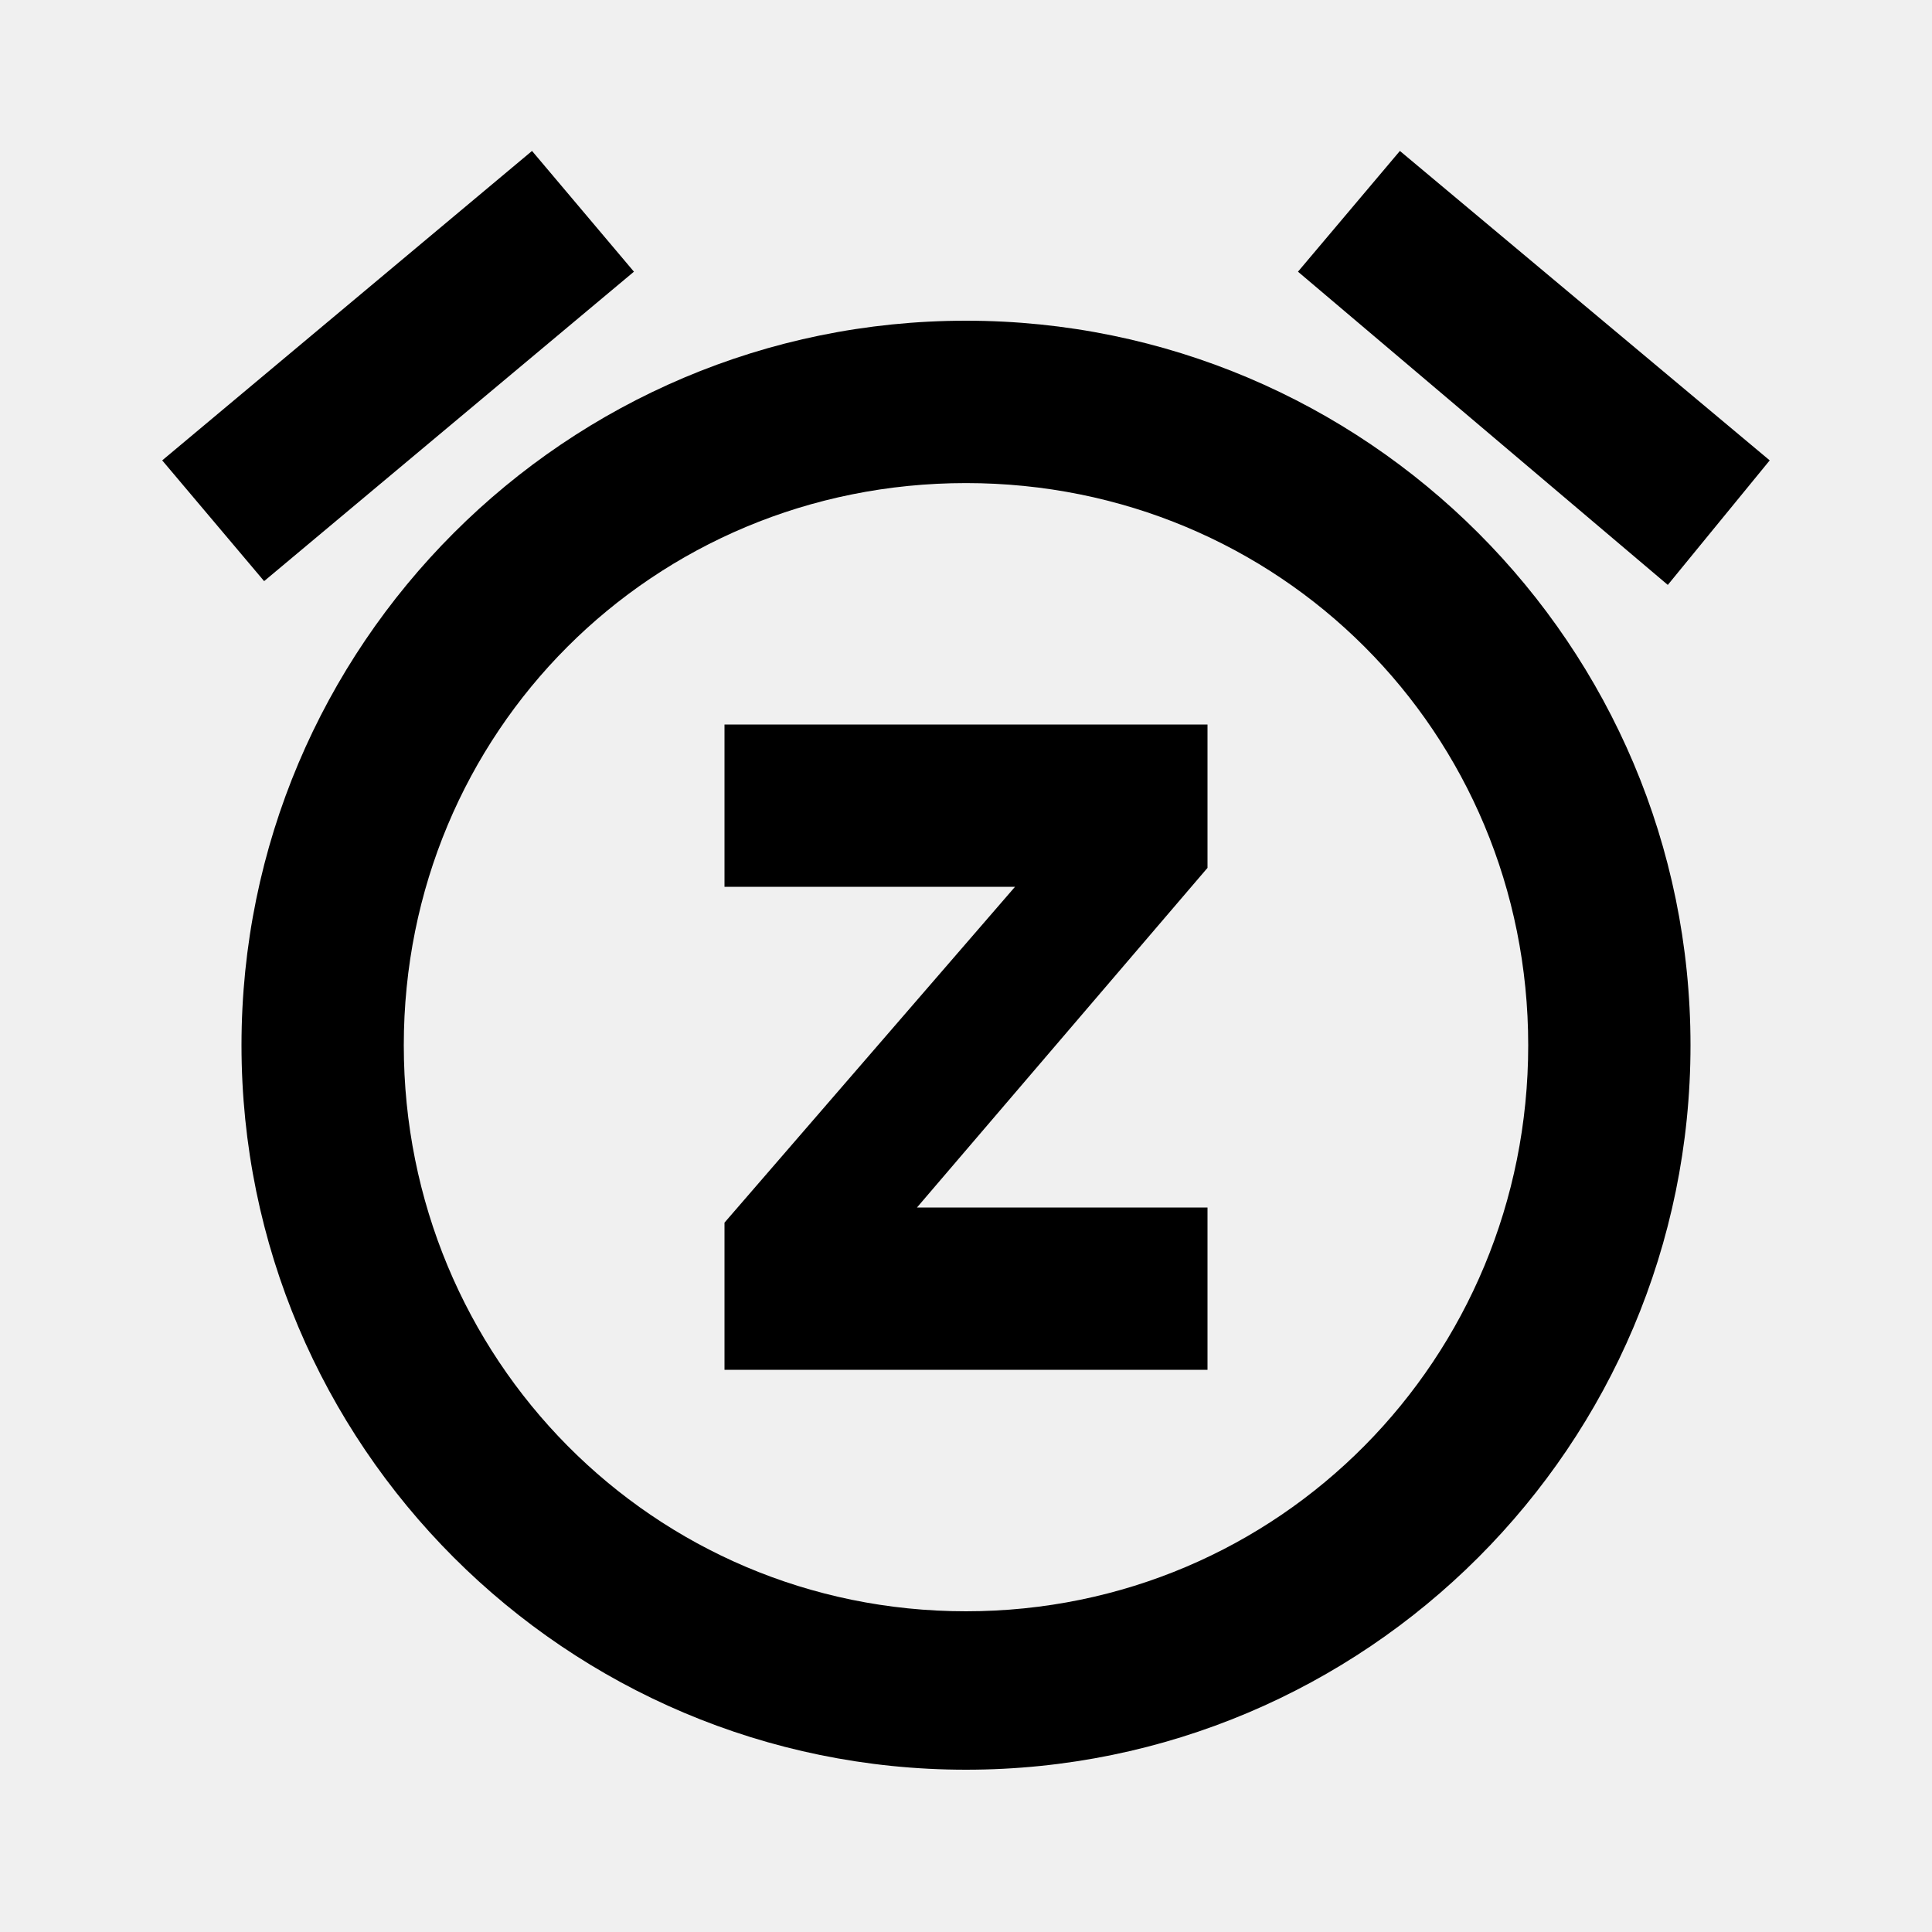
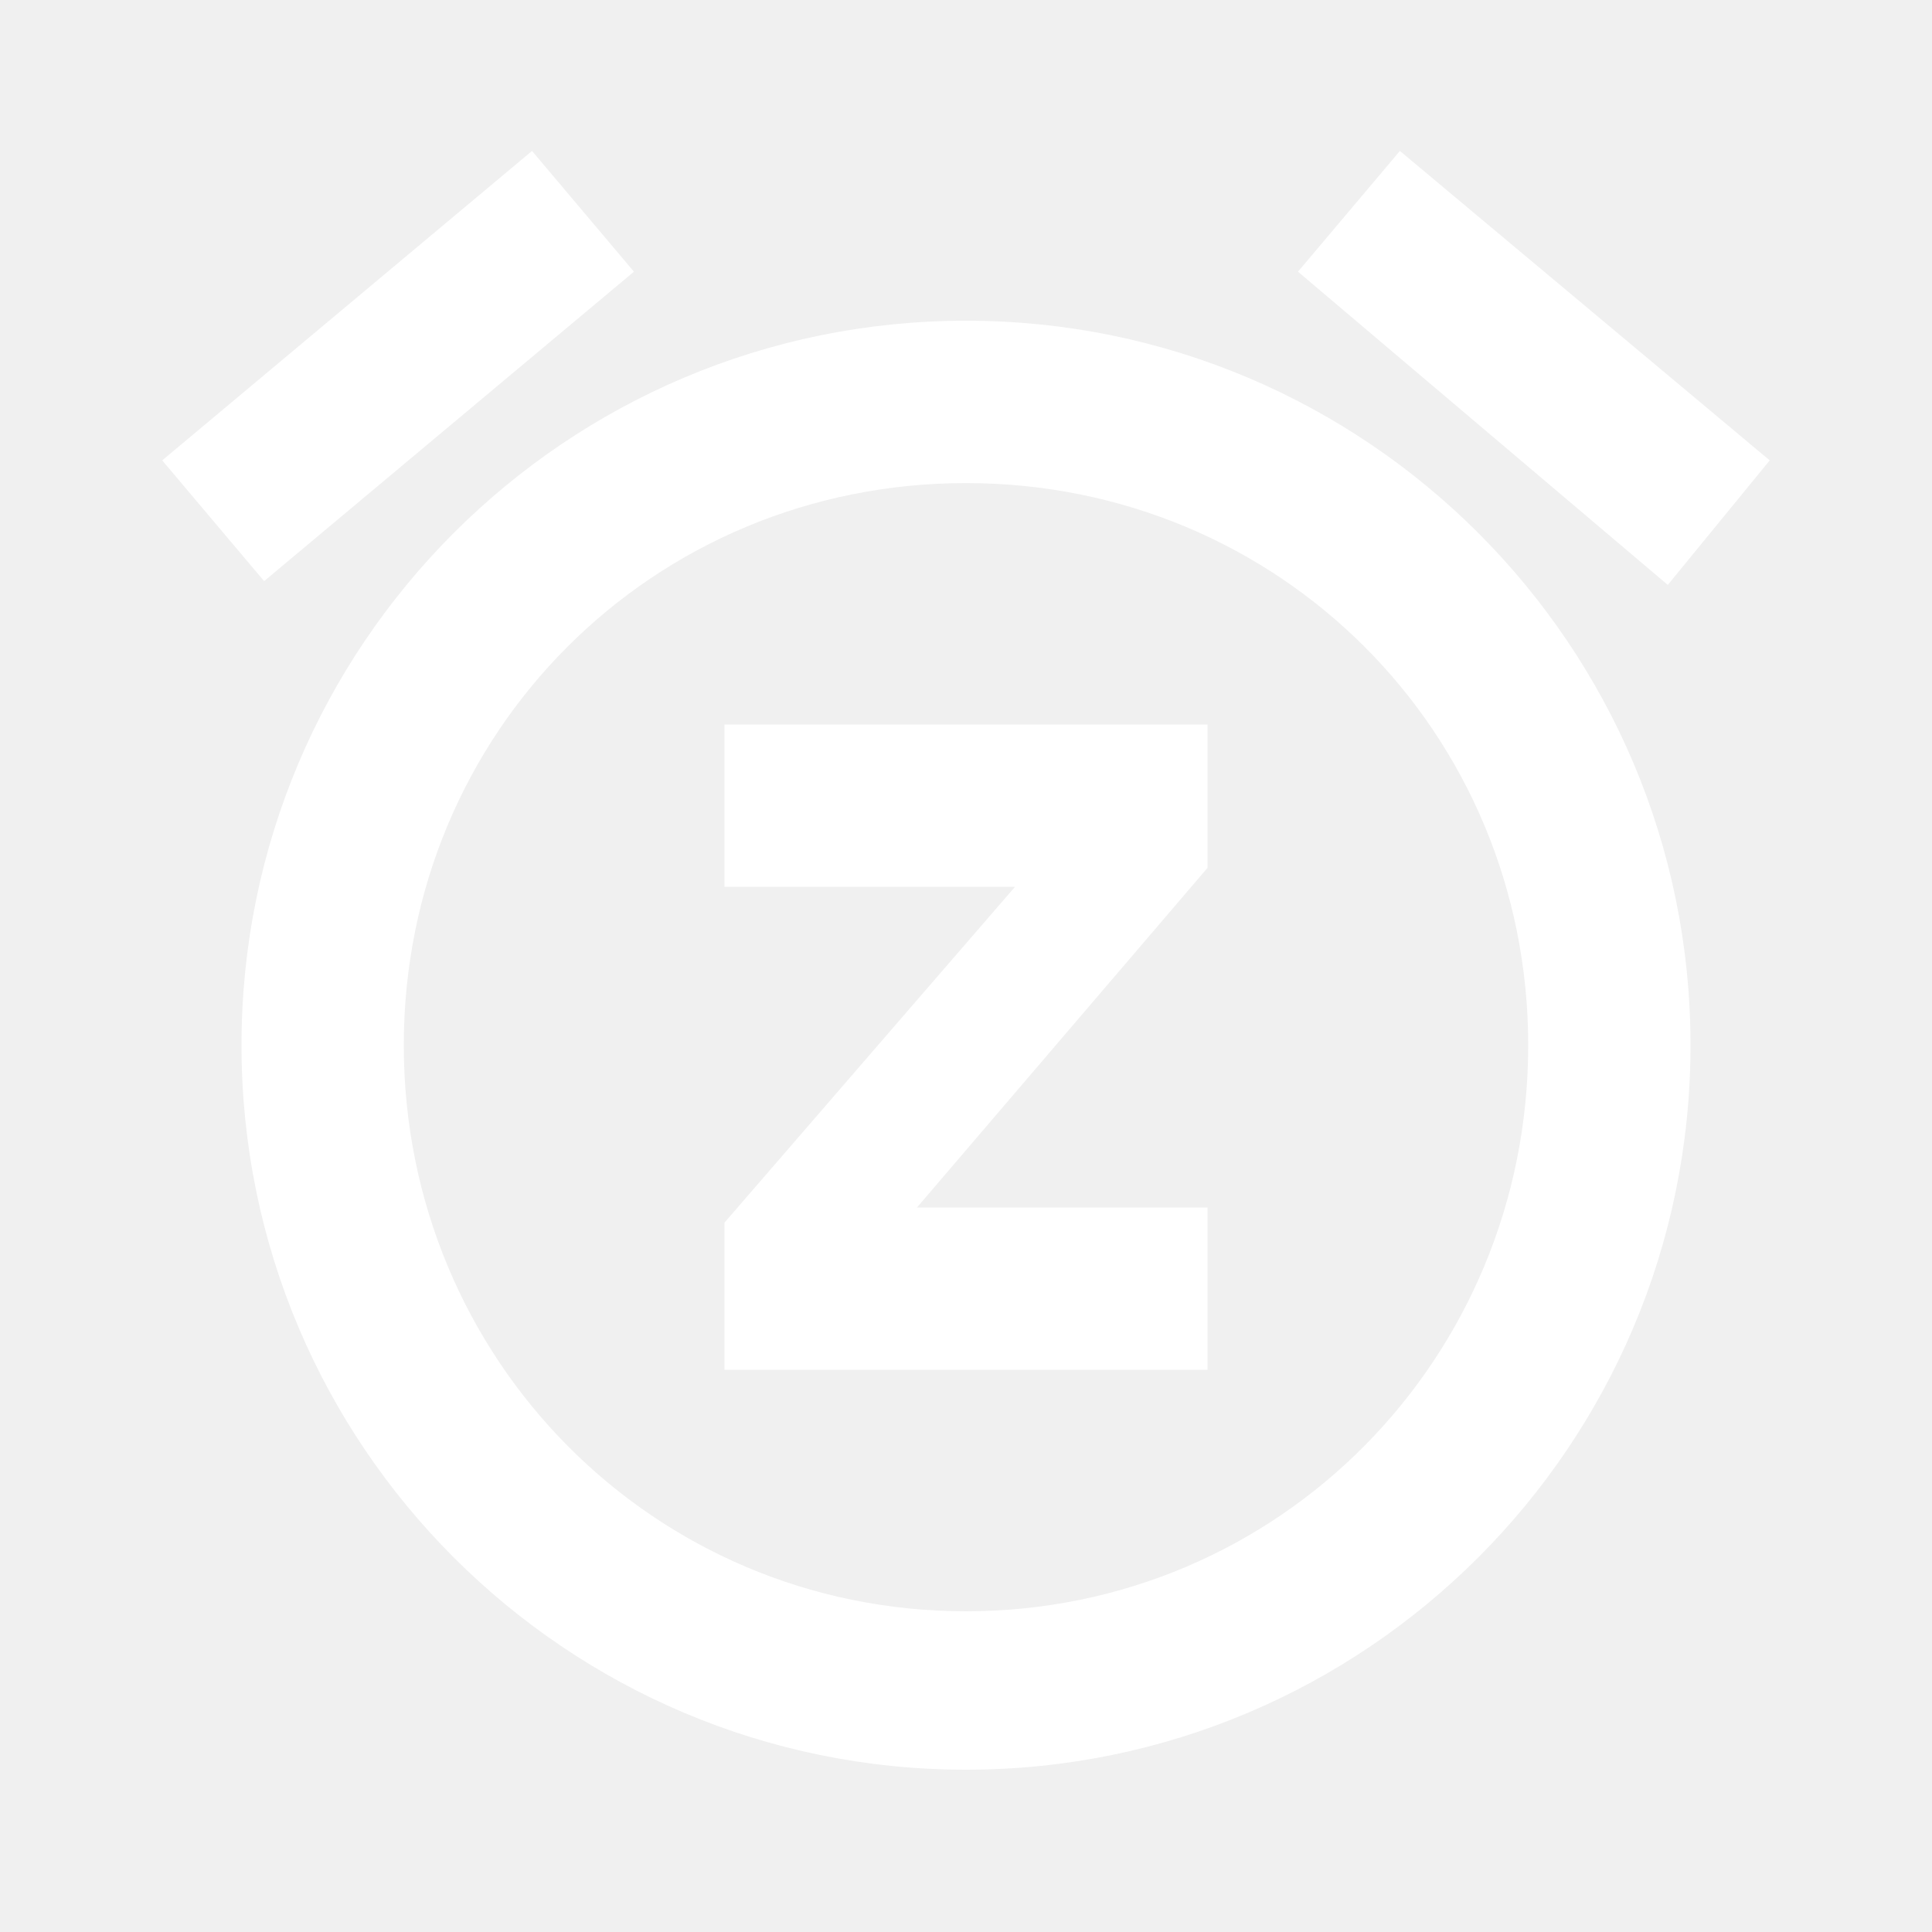
<svg xmlns="http://www.w3.org/2000/svg" version="1.1" width="24" height="24" viewBox="0 0 24 24">
-   <path d="M9 11.016v-2.016h6v1.781l-3.609 4.219h3.609v2.016h-6v-1.828l3.609-4.172h-3.609zM12 20.016c3.891 0 6.984-3.141 6.984-7.031s-3.094-6.984-6.984-6.984-6.984 3.094-6.984 6.984 3.094 7.031 6.984 7.031zM12 3.984c4.969 0 9 4.031 9 9s-4.031 9-9 9-9-4.031-9-9 4.031-9 9-9zM21.984 5.719l-1.266 1.547-4.594-3.891 1.266-1.5zM7.875 3.375l-4.594 3.844-1.266-1.5 4.594-3.844z" />
+   <path d="M9 11.016v-2.016h6v1.781l-3.609 4.219h3.609v2.016h-6v-1.828l3.609-4.172h-3.609zM12 20.016c3.891 0 6.984-3.141 6.984-7.031s-3.094-6.984-6.984-6.984-6.984 3.094-6.984 6.984 3.094 7.031 6.984 7.031zM12 3.984c4.969 0 9 4.031 9 9s-4.031 9-9 9-9-4.031-9-9 4.031-9 9-9zM21.984 5.719l-1.266 1.547-4.594-3.891 1.266-1.5zM7.875 3.375l-4.594 3.844-1.266-1.5 4.594-3.844z" fill="#fff" />
</svg>
